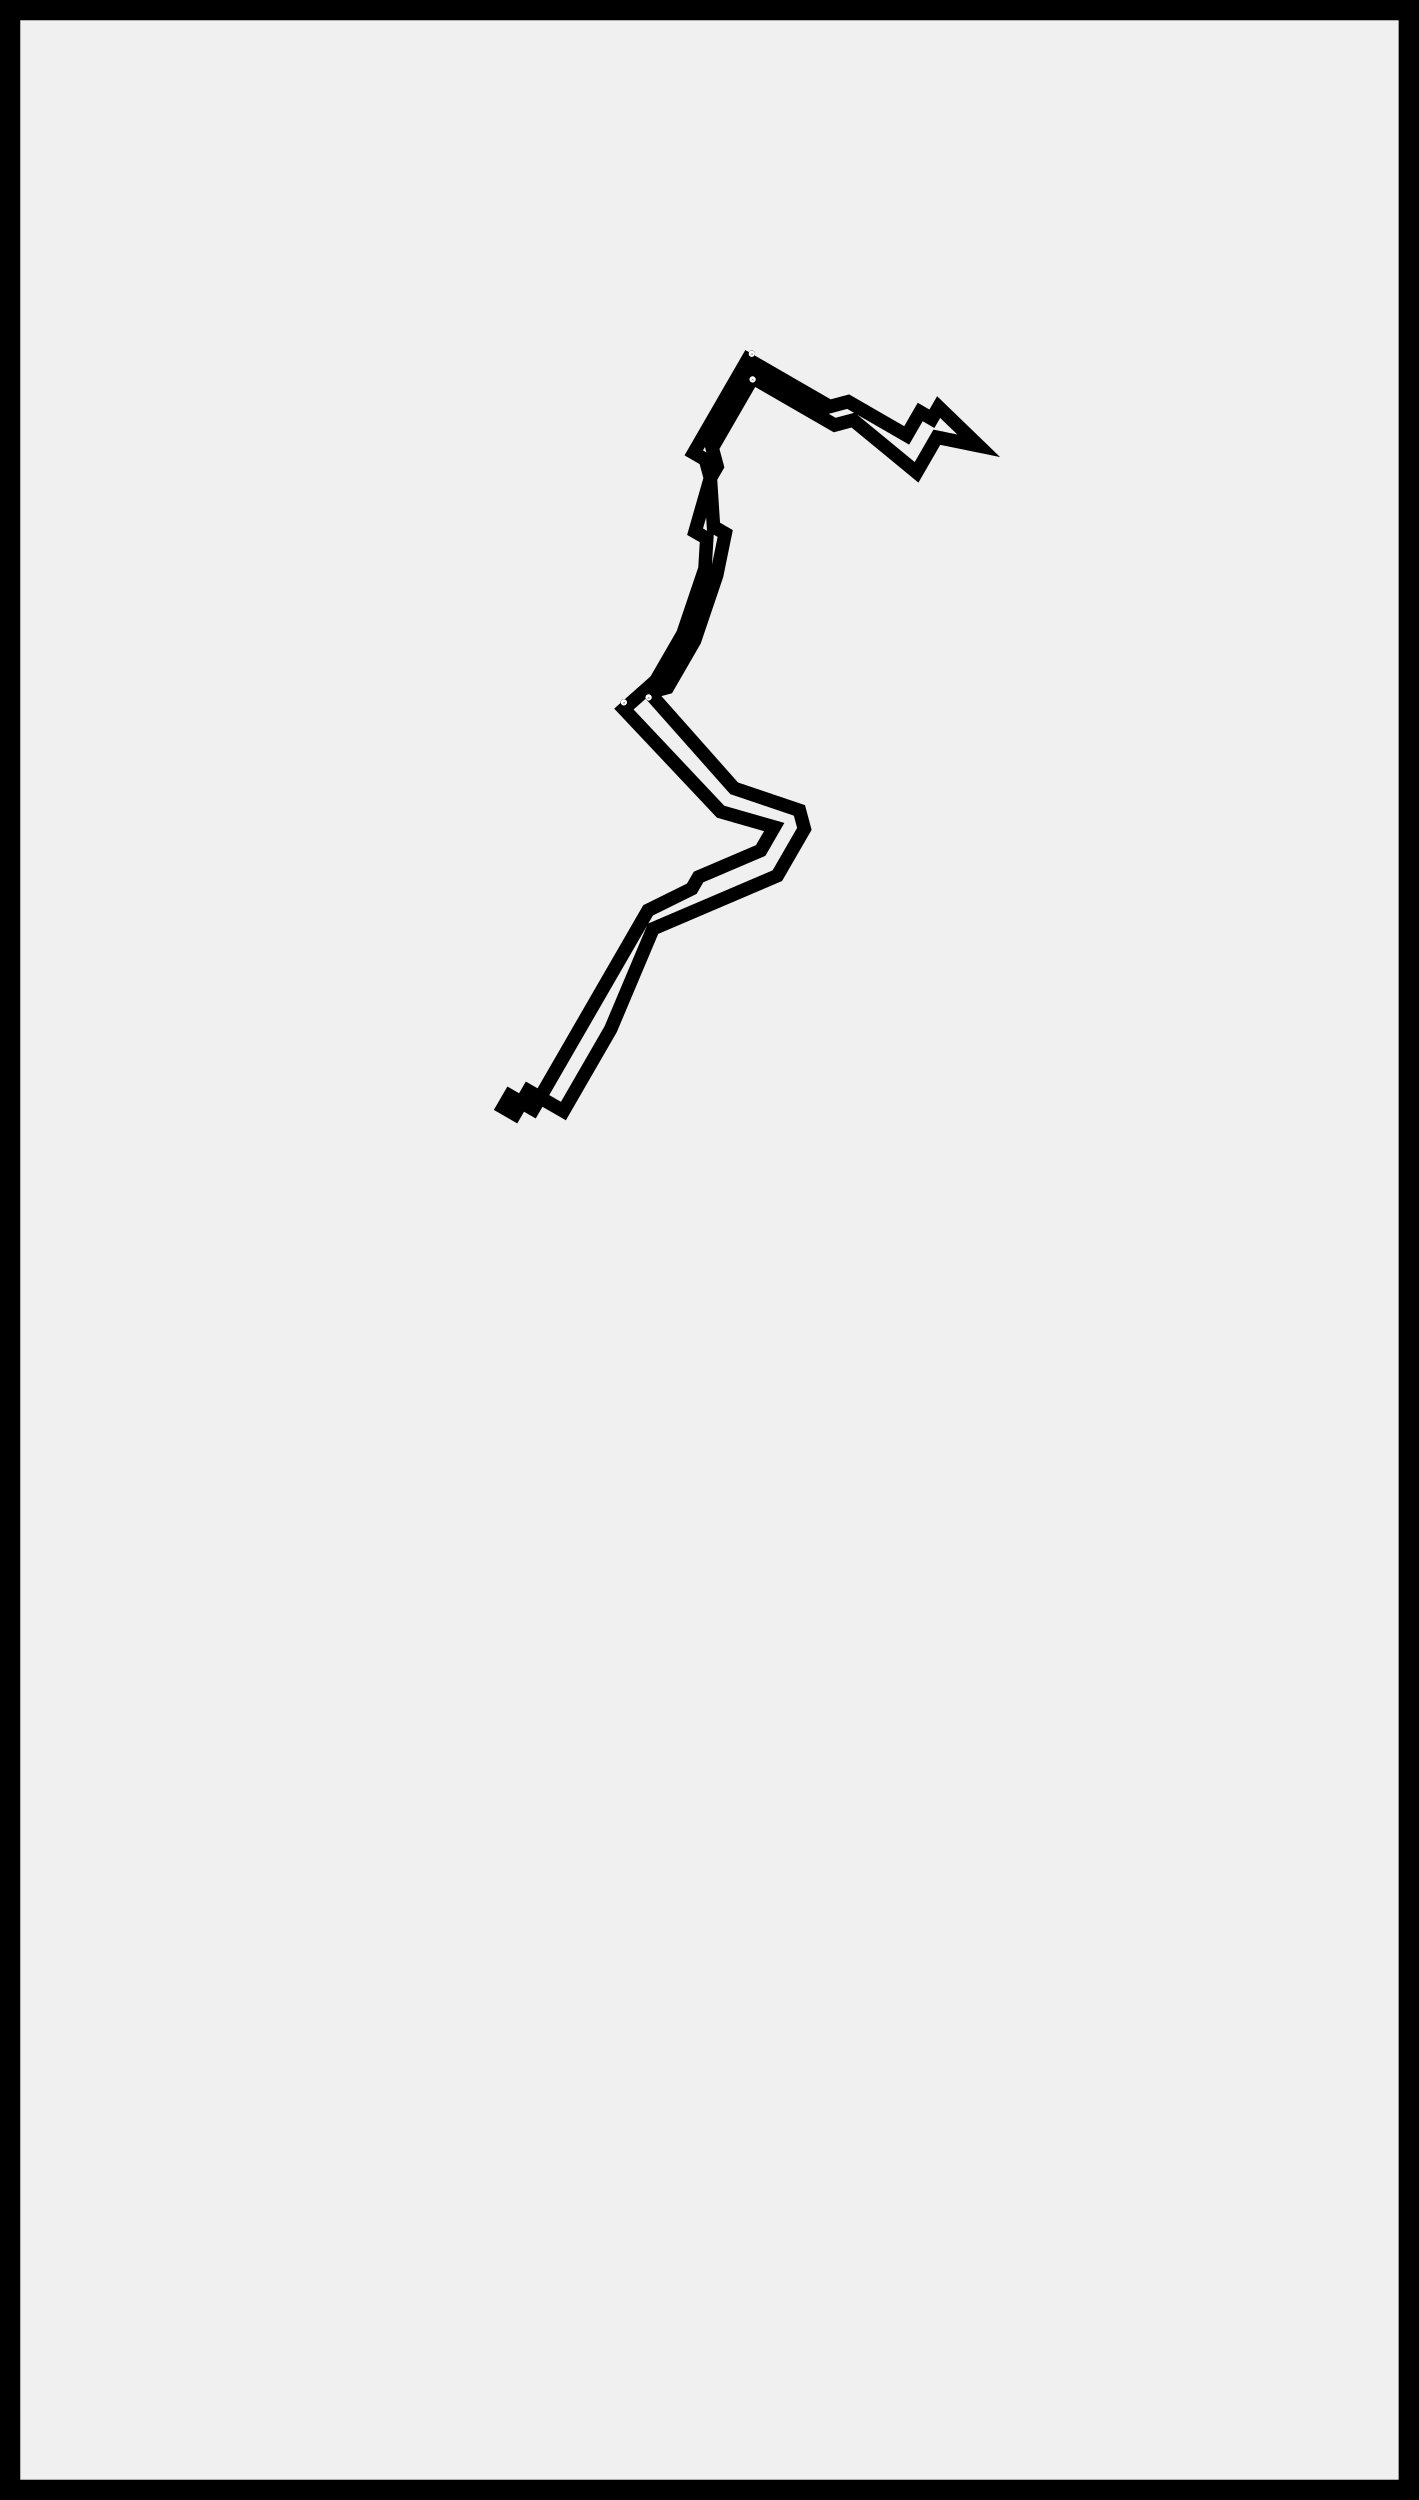
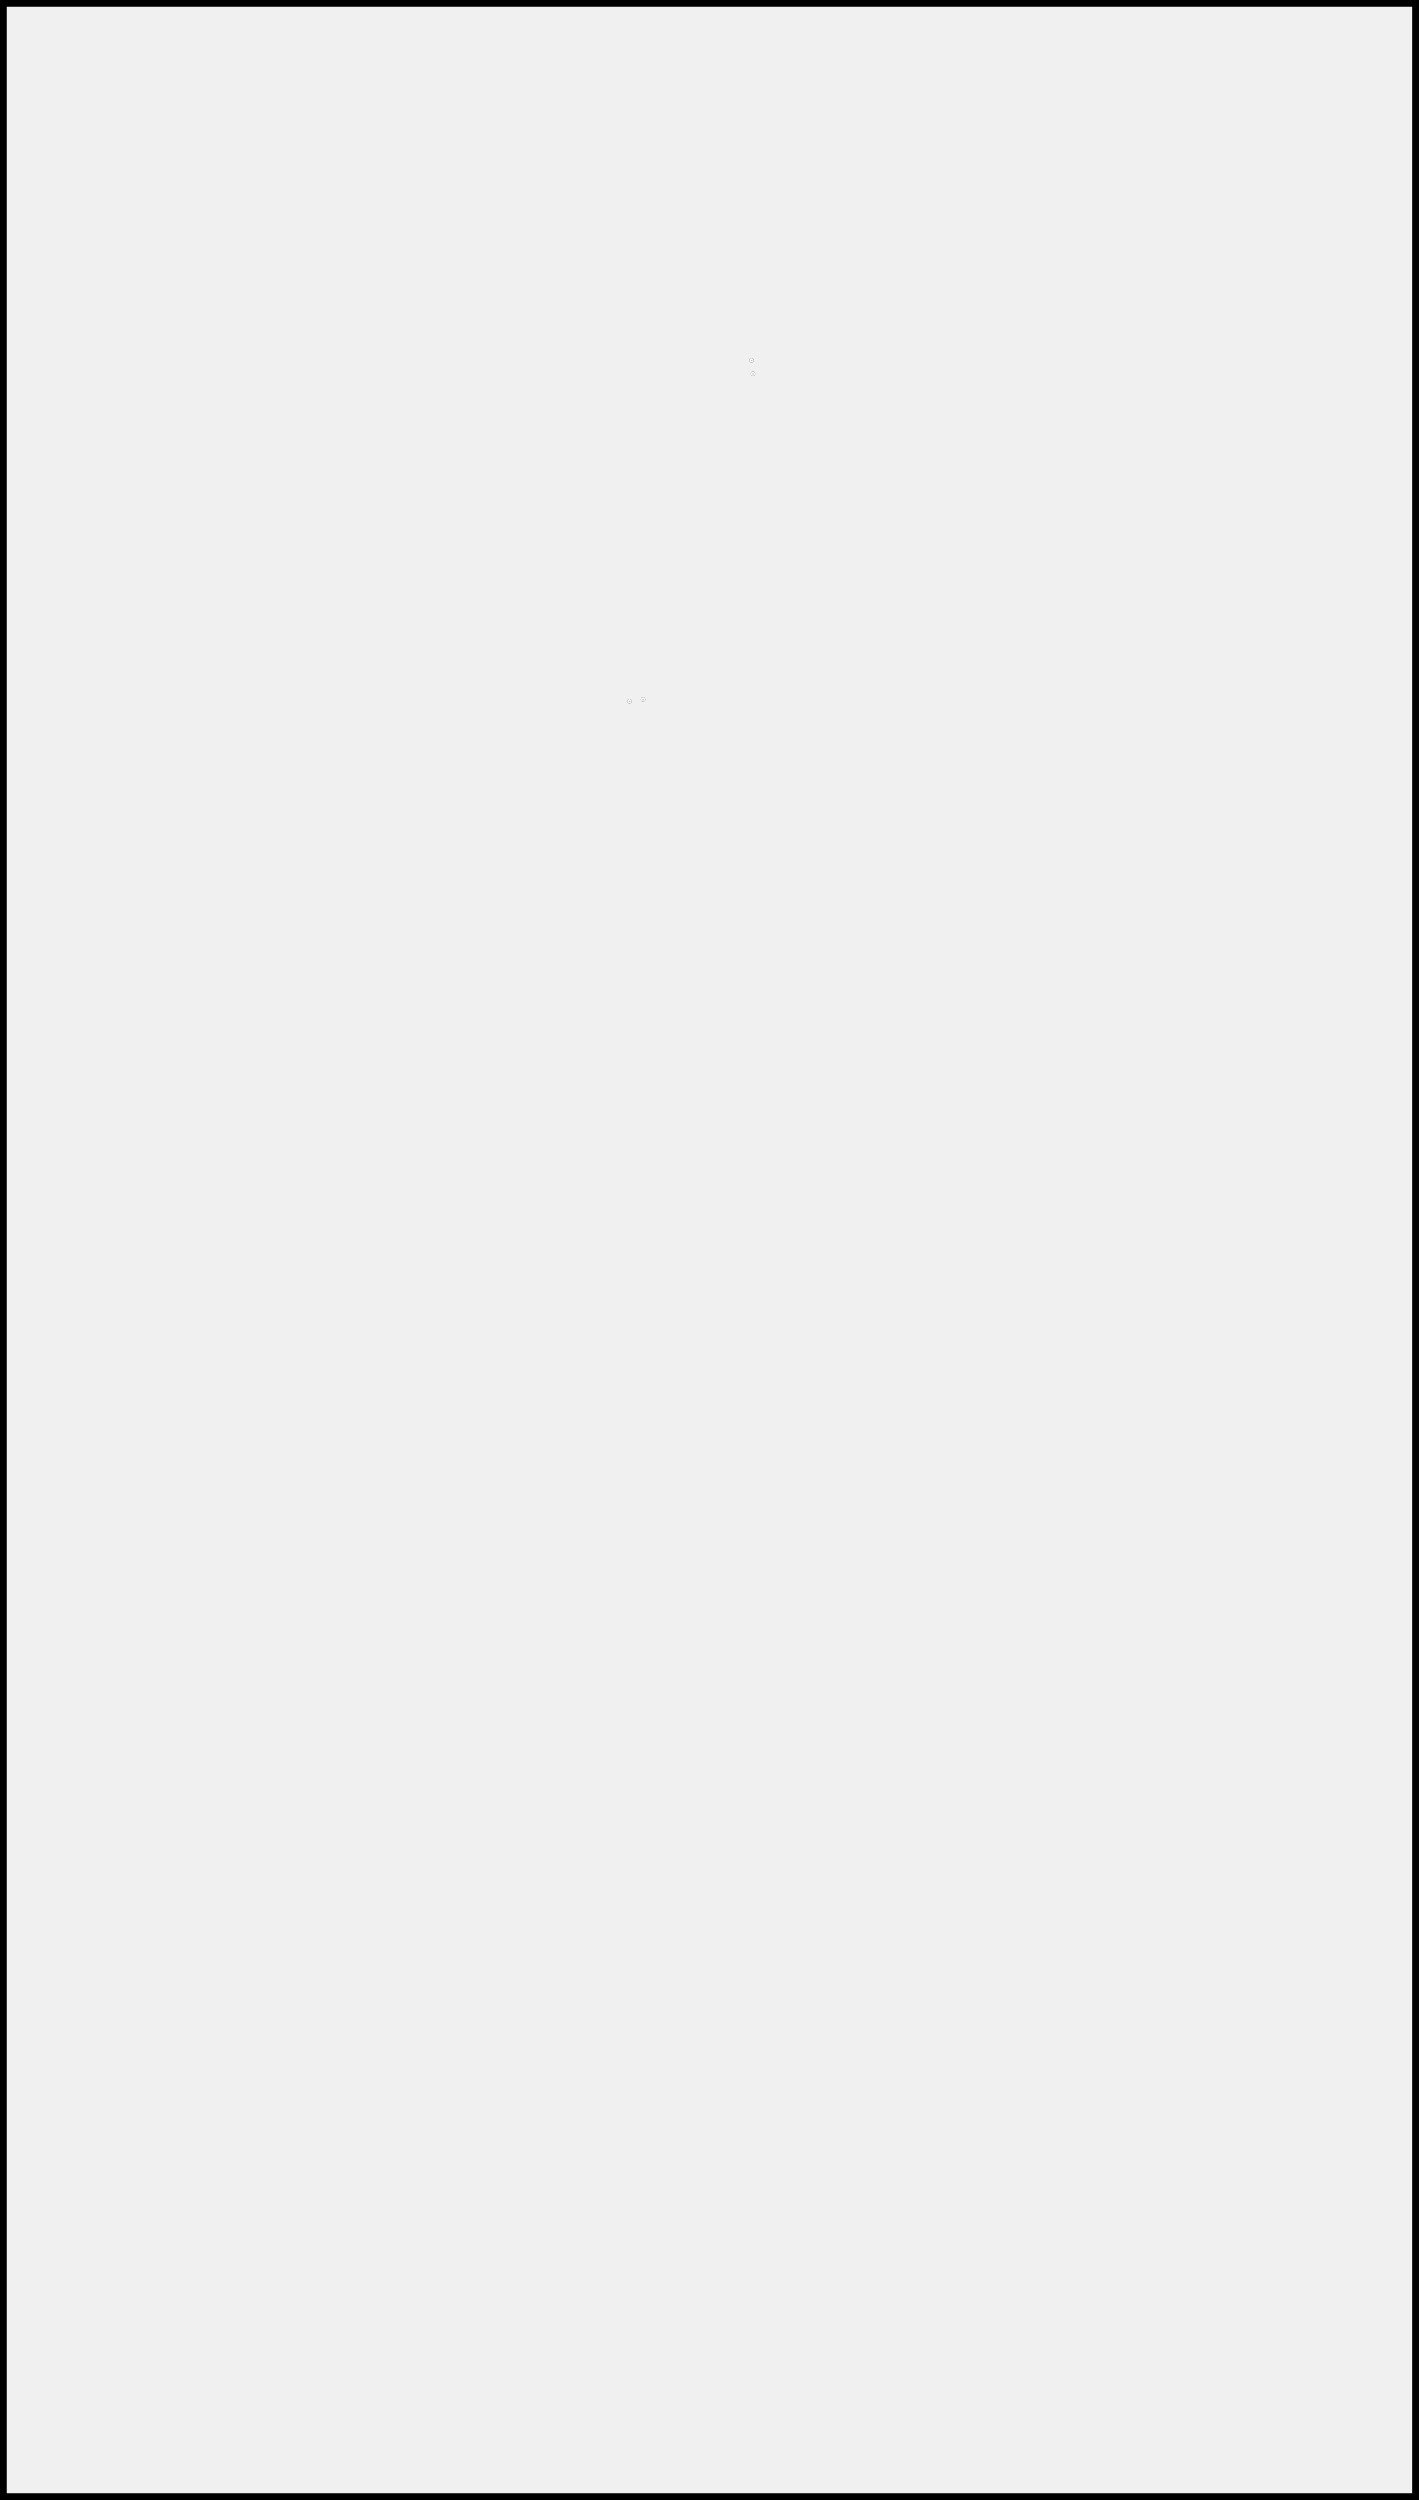
<svg xmlns="http://www.w3.org/2000/svg" width="1050" height="1850">
  <g transform="translate(525 925) rotate(30) scale(10000 -10000) translate(-106.8125 6.5925)">
-     <path d="M106.76 -6.5 L106.865 -6.5 L106.865 -6.685 L106.76 -6.685 Z" fill="none" stroke="black" stroke-width="0.003" transform="translate(106.8125 -6.5925) rotate(30) translate(-106.8125 6.5925)" />
-     <path d="M106.795 -6.589 L106.795 -6.591 L106.794 -6.591 L106.794 -6.59 L106.796 -6.59 L106.796 -6.582 L106.796 -6.573 L106.798 -6.57 L106.798 -6.569 L106.801 -6.565 L106.801 -6.563 L106.797 -6.564 L106.787 -6.561 L106.788 -6.558 L106.788 -6.554 L106.787 -6.549 L106.786 -6.547 L106.785 -6.547 L106.784 -6.543 L106.783 -6.542 L106.782 -6.542 L106.782 -6.538 L106.782 -6.536 L106.782 -6.534 L106.789 -6.534 L106.79 -6.533 L106.795 -6.533 L106.795 -6.531 L106.796 -6.531 L106.796 -6.53 L106.8 -6.531 L106.797 -6.532 L106.797 -6.532 L106.797 -6.532 L106.797 -6.535 L106.791 -6.534 L106.79 -6.535 L106.783 -6.535 L106.783 -6.536 L106.783 -6.538 L106.783 -6.541 L106.784 -6.542 L106.784 -6.543 L106.786 -6.546 L106.787 -6.546 L106.788 -6.549 L106.789 -6.554 L106.789 -6.558 L106.788 -6.559 L106.797 -6.562 L106.802 -6.561 L106.803 -6.562 L106.803 -6.562 L106.803 -6.566 L106.8 -6.57 L106.8 -6.57 L106.797 -6.574 L106.798 -6.582 L106.798 -6.589 Z" stroke="black" stroke-width="0.001" fill="none" />
-     <circle cx="106.787" cy="-12.561" r="15" transform="translate(106.7868 -6.560649) scale(0.000015 -0.000015) translate(-106.7868 6.560649) translate(106.8125 -6.5925) rotate(-30) translate(-106.8125 6.5925)" fill="white" stroke="black" stroke-width="2" />
-     <circle cx="106.782" cy="-12.534" r="15" transform="translate(106.7821 -6.533575) scale(0.000015 -0.000015) translate(-106.7821 6.533575) translate(106.8125 -6.5925) rotate(-30) translate(-106.8125 6.5925)" fill="white" stroke="black" stroke-width="2" />
-     <circle cx="106.783" cy="-12.535" r="15" transform="translate(106.7831 -6.535189) scale(0.000015 -0.000015) translate(-106.7831 6.535189) translate(106.8125 -6.5925) rotate(-30) translate(-106.8125 6.5925)" fill="white" stroke="black" stroke-width="2" />
-     <circle cx="106.788" cy="-12.559" r="15" transform="translate(106.7882 -6.559417) scale(0.000015 -0.000015) translate(-106.7882 6.559417) translate(106.8125 -6.5925) rotate(-30) translate(-106.8125 6.5925)" fill="white" stroke="black" stroke-width="2" />
-     <circle cx="106.787" cy="-12.561" r="15" transform="translate(106.7868 -6.560649) scale(0.000015 -0.000015) translate(-106.7868 6.560649) translate(106.8125 -6.5925) rotate(-30) translate(-106.8125 6.5925)" fill="white" stroke="none" />
-     <circle cx="106.782" cy="-12.534" r="15" transform="translate(106.7821 -6.533575) scale(0.000015 -0.000015) translate(-106.7821 6.533575) translate(106.8125 -6.5925) rotate(-30) translate(-106.8125 6.5925)" fill="white" stroke="none" />
-     <circle cx="106.783" cy="-12.535" r="15" transform="translate(106.7831 -6.535189) scale(0.000015 -0.000015) translate(-106.7831 6.535189) translate(106.8125 -6.5925) rotate(-30) translate(-106.8125 6.5925)" fill="white" stroke="none" />
-     <circle cx="106.788" cy="-12.559" r="15" transform="translate(106.7882 -6.559417) scale(0.000015 -0.000015) translate(-106.7882 6.559417) translate(106.8125 -6.5925) rotate(-30) translate(-106.8125 6.5925)" fill="white" stroke="none" />
-     <text x="106.787" y="-6.561" fill="black" text-anchor="middle" transform="translate(106.7868 -6.560649) scale(0.000015 -0.000015) translate(-106.7868 6.560649) translate(106.8125 -6.5925) rotate(-30) translate(-106.8125 6.5925)">20</text>
-     <text x="106.782" y="-6.534" fill="black" text-anchor="middle" transform="translate(106.7821 -6.533575) scale(0.000015 -0.000015) translate(-106.7821 6.533575) translate(106.8125 -6.5925) rotate(-30) translate(-106.8125 6.5925)">20</text>
-     <text x="106.783" y="-6.535" fill="black" text-anchor="middle" transform="translate(106.7831 -6.535189) scale(0.000015 -0.000015) translate(-106.7831 6.535189) translate(106.8125 -6.5925) rotate(-30) translate(-106.8125 6.5925)">20</text>
-     <text x="106.788" y="-6.559" fill="black" text-anchor="middle" transform="translate(106.7882 -6.559417) scale(0.000015 -0.000015) translate(-106.7882 6.559417) translate(106.8125 -6.5925) rotate(-30) translate(-106.8125 6.5925)">20</text>
+     <path d="M106.76 -6.5 L106.865 -6.5 L106.865 -6.685 L106.76 -6.685 Z" fill="none" stroke="black" stroke-width="0.001" transform="translate(106.8125 -6.5925) rotate(30) translate(-106.8125 6.5925)" />
+     <path d="M106.795 -6.589 L106.795 -6.591 L106.794 -6.591 L106.794 -6.591 L106.797 -6.591 L106.796 -6.582 L106.796 -6.573 L106.799 -6.57 L106.799 -6.569 L106.802 -6.565 L106.802 -6.562 L106.797 -6.563 L106.787 -6.56 L106.788 -6.558 L106.788 -6.554 L106.787 -6.549 L106.786 -6.547 L106.786 -6.547 L106.784 -6.543 L106.783 -6.542 L106.783 -6.541 L106.782 -6.538 L106.783 -6.536 L106.782 -6.534 L106.789 -6.534 L106.79 -6.533 L106.796 -6.533 L106.796 -6.531 L106.796 -6.531 L106.796 -6.531 L106.8 -6.531 L106.797 -6.531 L106.797 -6.532 L106.796 -6.532 L106.796 -6.534 L106.79 -6.534 L106.789 -6.535 L106.783 -6.535 L106.783 -6.536 L106.783 -6.538 L106.783 -6.541 L106.784 -6.542 L106.784 -6.543 L106.786 -6.547 L106.786 -6.547 L106.788 -6.549 L106.788 -6.554 L106.789 -6.558 L106.788 -6.56 L106.797 -6.562 L106.802 -6.562 L106.803 -6.562 L106.802 -6.562 L106.802 -6.565 L106.799 -6.569 L106.799 -6.57 L106.797 -6.573 L106.797 -6.582 L106.797 -6.589 Z" stroke="black" stroke-width="0" fill="none" />
+     <circle cx="106.787" cy="-12.56" r="15" transform="translate(106.7871 -6.560341) scale(0.00001 -0.00001) translate(-106.7871 6.560341) translate(106.8125 -6.5925) rotate(-30) translate(-106.8125 6.5925)" fill="white" stroke="black" stroke-width="2" />
+     <circle cx="106.782" cy="-12.534" r="15" transform="translate(106.7823 -6.533979) scale(0.00001 -0.00001) translate(-106.7823 6.533979) translate(106.8125 -6.5925) rotate(-30) translate(-106.8125 6.5925)" fill="white" stroke="black" stroke-width="2" />
+     <circle cx="106.783" cy="-12.535" r="15" transform="translate(106.7829 -6.534785) scale(0.00001 -0.00001) translate(-106.7829 6.534785) translate(106.8125 -6.5925) rotate(-30) translate(-106.8125 6.5925)" fill="white" stroke="black" stroke-width="2" />
+     <circle cx="106.788" cy="-12.56" r="15" transform="translate(106.7879 -6.559725) scale(0.00001 -0.00001) translate(-106.7879 6.559725) translate(106.8125 -6.5925) rotate(-30) translate(-106.8125 6.5925)" fill="white" stroke="black" stroke-width="2" />
+     <circle cx="106.787" cy="-12.56" r="15" transform="translate(106.7871 -6.560341) scale(0.00001 -0.00001) translate(-106.7871 6.560341) translate(106.8125 -6.5925) rotate(-30) translate(-106.8125 6.5925)" fill="white" stroke="none" />
+     <circle cx="106.782" cy="-12.534" r="15" transform="translate(106.7823 -6.533979) scale(0.00001 -0.00001) translate(-106.7823 6.533979) translate(106.8125 -6.5925) rotate(-30) translate(-106.8125 6.5925)" fill="white" stroke="none" />
+     <circle cx="106.783" cy="-12.535" r="15" transform="translate(106.7829 -6.534785) scale(0.00001 -0.00001) translate(-106.7829 6.534785) translate(106.8125 -6.5925) rotate(-30) translate(-106.8125 6.5925)" fill="white" stroke="none" />
+     <circle cx="106.788" cy="-12.56" r="15" transform="translate(106.7879 -6.559725) scale(0.00001 -0.00001) translate(-106.7879 6.559725) translate(106.8125 -6.5925) rotate(-30) translate(-106.8125 6.5925)" fill="white" stroke="none" />
+     <text x="106.787" y="-6.56" fill="black" text-anchor="middle" transform="translate(106.7871 -6.560341) scale(0.00001 -0.00001) translate(-106.7871 6.560341) translate(106.8125 -6.5925) rotate(-30) translate(-106.8125 6.5925)">20</text>
+     <text x="106.782" y="-6.534" fill="black" text-anchor="middle" transform="translate(106.7823 -6.533979) scale(0.00001 -0.00001) translate(-106.7823 6.533979) translate(106.8125 -6.5925) rotate(-30) translate(-106.8125 6.5925)">20</text>
+     <text x="106.783" y="-6.535" fill="black" text-anchor="middle" transform="translate(106.7829 -6.534785) scale(0.00001 -0.00001) translate(-106.7829 6.534785) translate(106.8125 -6.5925) rotate(-30) translate(-106.8125 6.5925)">20</text>
+     <text x="106.788" y="-6.56" fill="black" text-anchor="middle" transform="translate(106.7879 -6.559725) scale(0.00001 -0.00001) translate(-106.7879 6.559725) translate(106.8125 -6.5925) rotate(-30) translate(-106.8125 6.5925)">20</text>
    <line x1="106.797" y1="-6.589" x2="106.795" y2="-6.589" style="stroke:rgb(255,0,0);stroke-width:0" />
    <line x1="106.795" y1="-6.589" x2="106.794" y2="-6.591" style="stroke:rgb(255,0,0);stroke-width:0" />
    <line x1="106.794" y1="-6.591" x2="106.793" y2="-6.591" style="stroke:rgb(255,0,0);stroke-width:0" />
    <line x1="106.793" y1="-6.591" x2="106.793" y2="-6.591" style="stroke:rgb(255,0,0);stroke-width:0" />
    <line x1="106.793" y1="-6.591" x2="106.797" y2="-6.591" style="stroke:rgb(255,0,0);stroke-width:0" />
    <line x1="106.797" y1="-6.591" x2="106.797" y2="-6.582" style="stroke:rgb(255,0,0);stroke-width:0" />
    <line x1="106.797" y1="-6.582" x2="106.796" y2="-6.573" style="stroke:rgb(255,0,0);stroke-width:0" />
    <line x1="106.796" y1="-6.573" x2="106.799" y2="-6.57" style="stroke:rgb(255,0,0);stroke-width:0" />
    <line x1="106.799" y1="-6.57" x2="106.799" y2="-6.569" style="stroke:rgb(255,0,0);stroke-width:0" />
    <line x1="106.799" y1="-6.569" x2="106.802" y2="-6.565" style="stroke:rgb(255,0,0);stroke-width:0" />
    <line x1="106.802" y1="-6.565" x2="106.802" y2="-6.562" style="stroke:rgb(255,0,0);stroke-width:0" />
    <line x1="106.802" y1="-6.562" x2="106.797" y2="-6.563" style="stroke:rgb(255,0,0);stroke-width:0" />
    <line x1="106.797" y1="-6.563" x2="106.787" y2="-6.56" style="stroke:rgb(255,0,0);stroke-width:0" />
    <line x1="106.787" y1="-6.56" x2="106.788" y2="-6.558" style="stroke:rgb(255,0,0);stroke-width:0" />
    <line x1="106.788" y1="-6.558" x2="106.788" y2="-6.554" style="stroke:rgb(255,0,0);stroke-width:0" />
    <line x1="106.788" y1="-6.554" x2="106.788" y2="-6.549" style="stroke:rgb(255,0,0);stroke-width:0" />
    <line x1="106.788" y1="-6.549" x2="106.786" y2="-6.547" style="stroke:rgb(255,0,0);stroke-width:0" />
    <line x1="106.786" y1="-6.547" x2="106.786" y2="-6.547" style="stroke:rgb(255,0,0);stroke-width:0" />
    <line x1="106.786" y1="-6.547" x2="106.784" y2="-6.543" style="stroke:rgb(255,0,0);stroke-width:0" />
    <line x1="106.784" y1="-6.543" x2="106.784" y2="-6.542" style="stroke:rgb(255,0,0);stroke-width:0" />
    <line x1="106.784" y1="-6.542" x2="106.783" y2="-6.541" style="stroke:rgb(255,0,0);stroke-width:0" />
    <line x1="106.783" y1="-6.541" x2="106.783" y2="-6.538" style="stroke:rgb(255,0,0);stroke-width:0" />
    <line x1="106.783" y1="-6.538" x2="106.783" y2="-6.536" style="stroke:rgb(255,0,0);stroke-width:0" />
    <line x1="106.783" y1="-6.536" x2="106.783" y2="-6.534" style="stroke:rgb(255,0,0);stroke-width:0" />
    <line x1="106.783" y1="-6.534" x2="106.789" y2="-6.534" style="stroke:rgb(255,0,0);stroke-width:0" />
    <line x1="106.789" y1="-6.534" x2="106.79" y2="-6.534" style="stroke:rgb(255,0,0);stroke-width:0" />
    <line x1="106.79" y1="-6.534" x2="106.796" y2="-6.534" style="stroke:rgb(255,0,0);stroke-width:0" />
    <line x1="106.796" y1="-6.534" x2="106.796" y2="-6.532" style="stroke:rgb(255,0,0);stroke-width:0" />
    <line x1="106.796" y1="-6.532" x2="106.796" y2="-6.531" style="stroke:rgb(255,0,0);stroke-width:0" />
    <line x1="106.796" y1="-6.531" x2="106.797" y2="-6.531" style="stroke:rgb(255,0,0);stroke-width:0" />
    <line x1="106.797" y1="-6.531" x2="106.8" y2="-6.531" style="stroke:rgb(255,0,0);stroke-width:0" />
    <line x1="106.8" y1="-6.531" x2="106.797" y2="-6.531" style="stroke:rgb(255,0,0);stroke-width:0" />
    <line x1="106.797" y1="-6.531" x2="106.796" y2="-6.531" style="stroke:rgb(255,0,0);stroke-width:0" />
    <line x1="106.796" y1="-6.531" x2="106.796" y2="-6.532" style="stroke:rgb(255,0,0);stroke-width:0" />
    <line x1="106.796" y1="-6.532" x2="106.796" y2="-6.534" style="stroke:rgb(255,0,0);stroke-width:0" />
    <line x1="106.796" y1="-6.534" x2="106.79" y2="-6.534" style="stroke:rgb(255,0,0);stroke-width:0" />
    <line x1="106.79" y1="-6.534" x2="106.789" y2="-6.534" style="stroke:rgb(255,0,0);stroke-width:0" />
    <line x1="106.789" y1="-6.534" x2="106.783" y2="-6.534" style="stroke:rgb(255,0,0);stroke-width:0" />
    <line x1="106.783" y1="-6.534" x2="106.783" y2="-6.536" style="stroke:rgb(255,0,0);stroke-width:0" />
    <line x1="106.783" y1="-6.536" x2="106.783" y2="-6.538" style="stroke:rgb(255,0,0);stroke-width:0" />
    <line x1="106.783" y1="-6.538" x2="106.783" y2="-6.541" style="stroke:rgb(255,0,0);stroke-width:0" />
    <line x1="106.783" y1="-6.541" x2="106.784" y2="-6.542" style="stroke:rgb(255,0,0);stroke-width:0" />
    <line x1="106.784" y1="-6.542" x2="106.784" y2="-6.543" style="stroke:rgb(255,0,0);stroke-width:0" />
    <line x1="106.784" y1="-6.543" x2="106.786" y2="-6.547" style="stroke:rgb(255,0,0);stroke-width:0" />
    <line x1="106.786" y1="-6.547" x2="106.786" y2="-6.547" style="stroke:rgb(255,0,0);stroke-width:0" />
    <line x1="106.786" y1="-6.547" x2="106.788" y2="-6.549" style="stroke:rgb(255,0,0);stroke-width:0" />
    <line x1="106.788" y1="-6.549" x2="106.788" y2="-6.554" style="stroke:rgb(255,0,0);stroke-width:0" />
    <line x1="106.788" y1="-6.554" x2="106.788" y2="-6.558" style="stroke:rgb(255,0,0);stroke-width:0" />
    <line x1="106.788" y1="-6.558" x2="106.787" y2="-6.56" style="stroke:rgb(255,0,0);stroke-width:0" />
    <line x1="106.787" y1="-6.56" x2="106.797" y2="-6.563" style="stroke:rgb(255,0,0);stroke-width:0" />
    <line x1="106.797" y1="-6.563" x2="106.802" y2="-6.562" style="stroke:rgb(255,0,0);stroke-width:0" />
    <line x1="106.802" y1="-6.562" x2="106.803" y2="-6.562" style="stroke:rgb(255,0,0);stroke-width:0" />
    <line x1="106.803" y1="-6.562" x2="106.802" y2="-6.562" style="stroke:rgb(255,0,0);stroke-width:0" />
    <line x1="106.802" y1="-6.562" x2="106.802" y2="-6.565" style="stroke:rgb(255,0,0);stroke-width:0" />
    <line x1="106.802" y1="-6.565" x2="106.799" y2="-6.569" style="stroke:rgb(255,0,0);stroke-width:0" />
    <line x1="106.799" y1="-6.569" x2="106.799" y2="-6.57" style="stroke:rgb(255,0,0);stroke-width:0" />
    <line x1="106.799" y1="-6.57" x2="106.796" y2="-6.573" style="stroke:rgb(255,0,0);stroke-width:0" />
    <line x1="106.796" y1="-6.573" x2="106.797" y2="-6.582" style="stroke:rgb(255,0,0);stroke-width:0" />
    <line x1="106.797" y1="-6.582" x2="106.797" y2="-6.589" style="stroke:rgb(255,0,0);stroke-width:0" />
  </g>
</svg>
